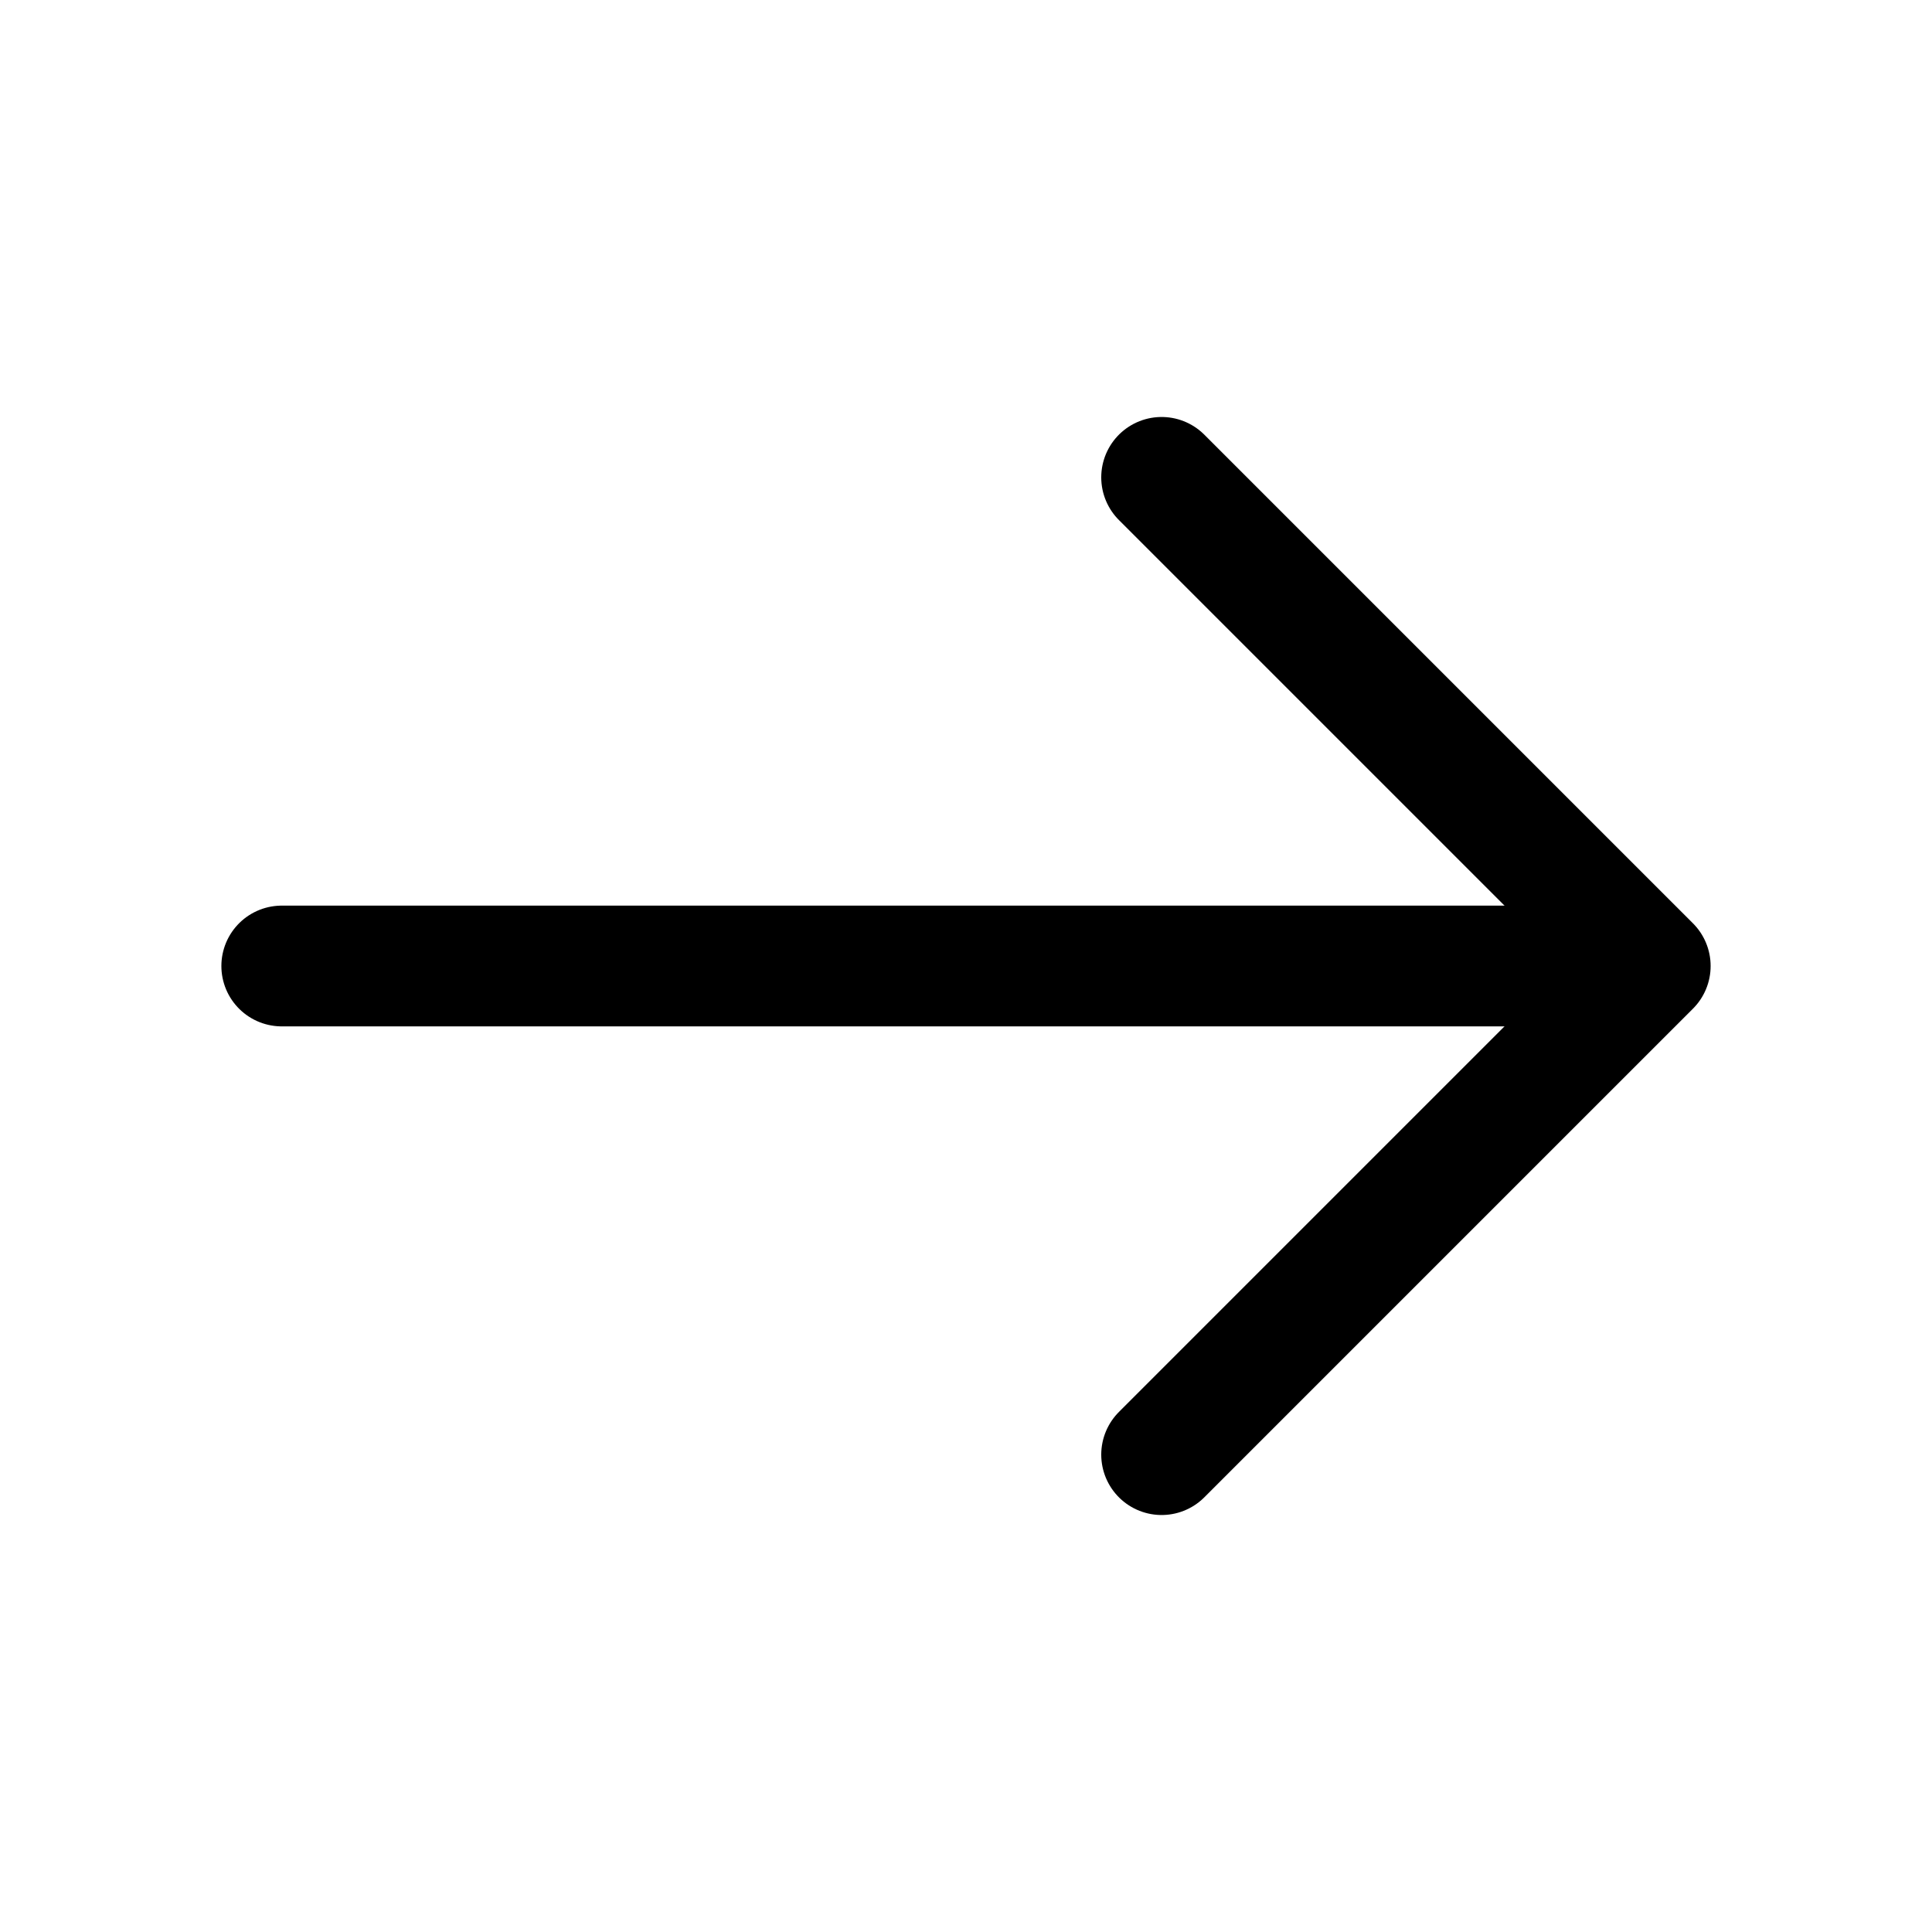
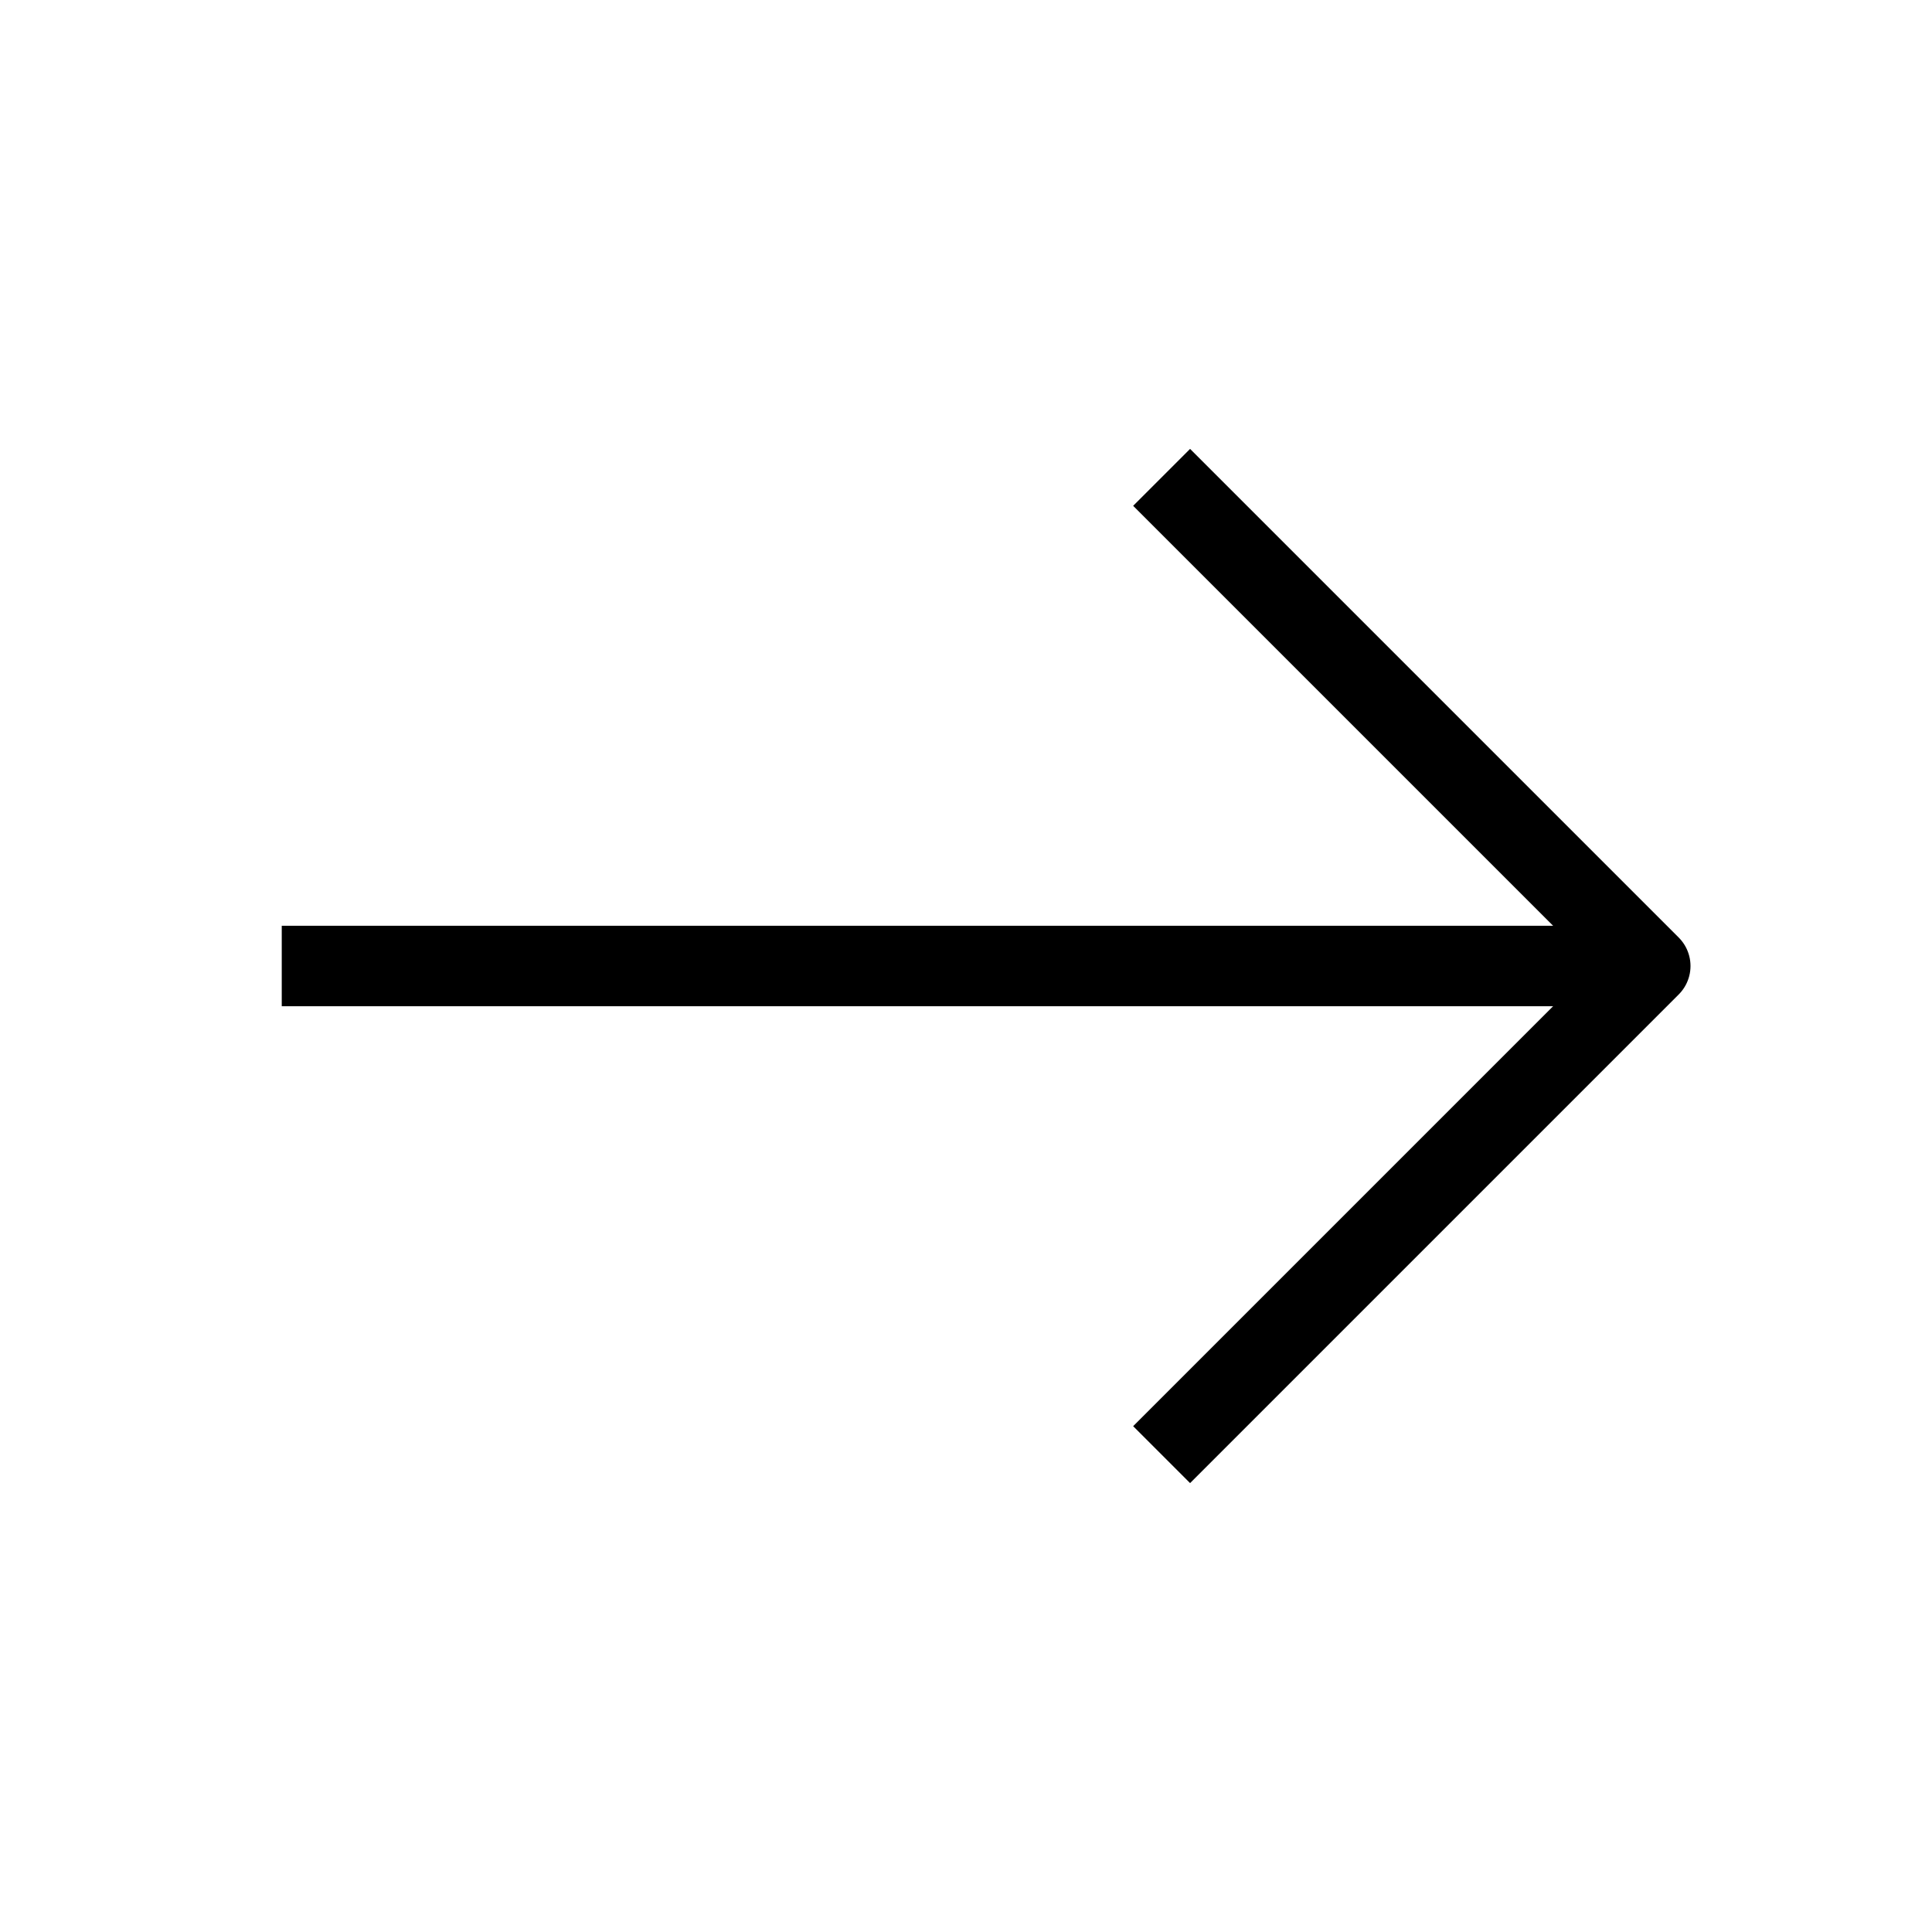
<svg xmlns="http://www.w3.org/2000/svg" width="24" height="24" viewBox="0 0 24 24" fill="none">
-   <path d="M14.43 5.93L20.5 12L14.43 18.07" stroke="black" stroke-width="1.5" stroke-miterlimit="10" stroke-linecap="round" stroke-linejoin="round" />
-   <path d="M3.5 12H20.33" stroke="black" stroke-width="1.5" stroke-miterlimit="10" stroke-linecap="round" stroke-linejoin="round" />
+   <path d="M14.43 5.93L20.5 12L14.43 18.07" stroke="black" strokeWidth="1.5" stroke-miterlimit="10" strokeLinecap="round" stroke-linejoin="round" />
+   <path d="M3.5 12H20.33" stroke="black" strokeWidth="1.5" stroke-miterlimit="10" strokeLinecap="round" stroke-linejoin="round" />
</svg>
